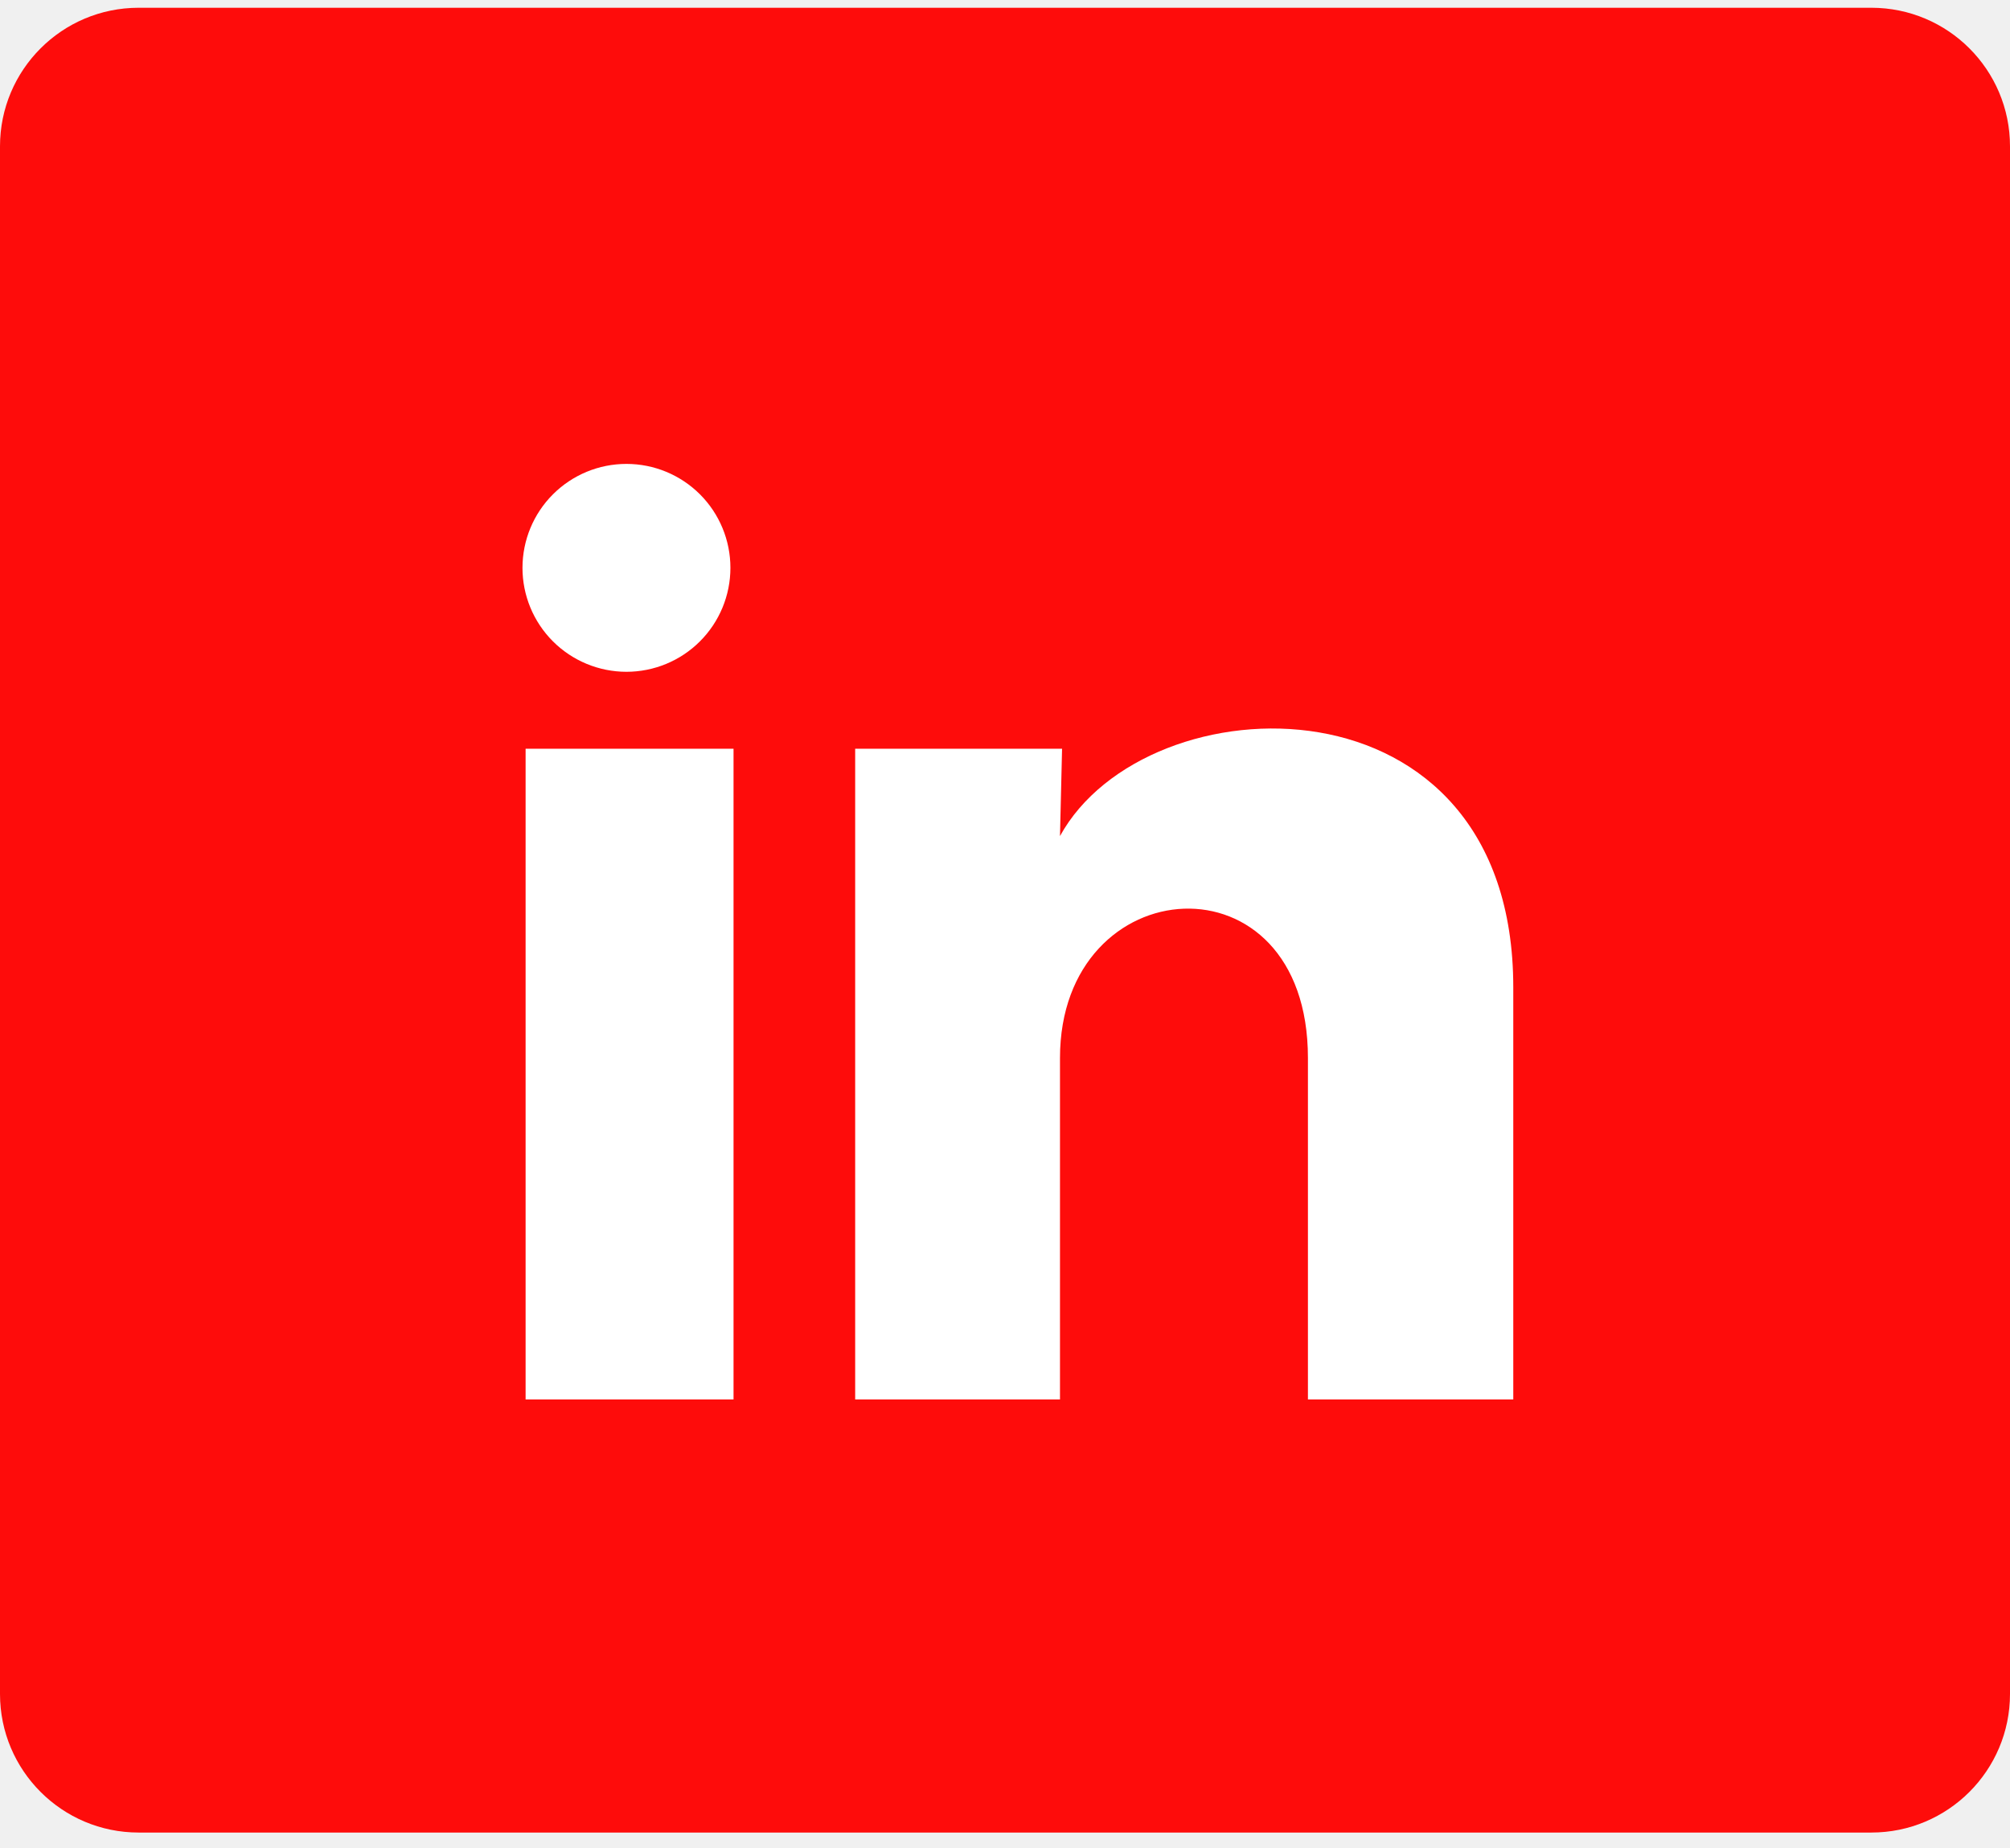
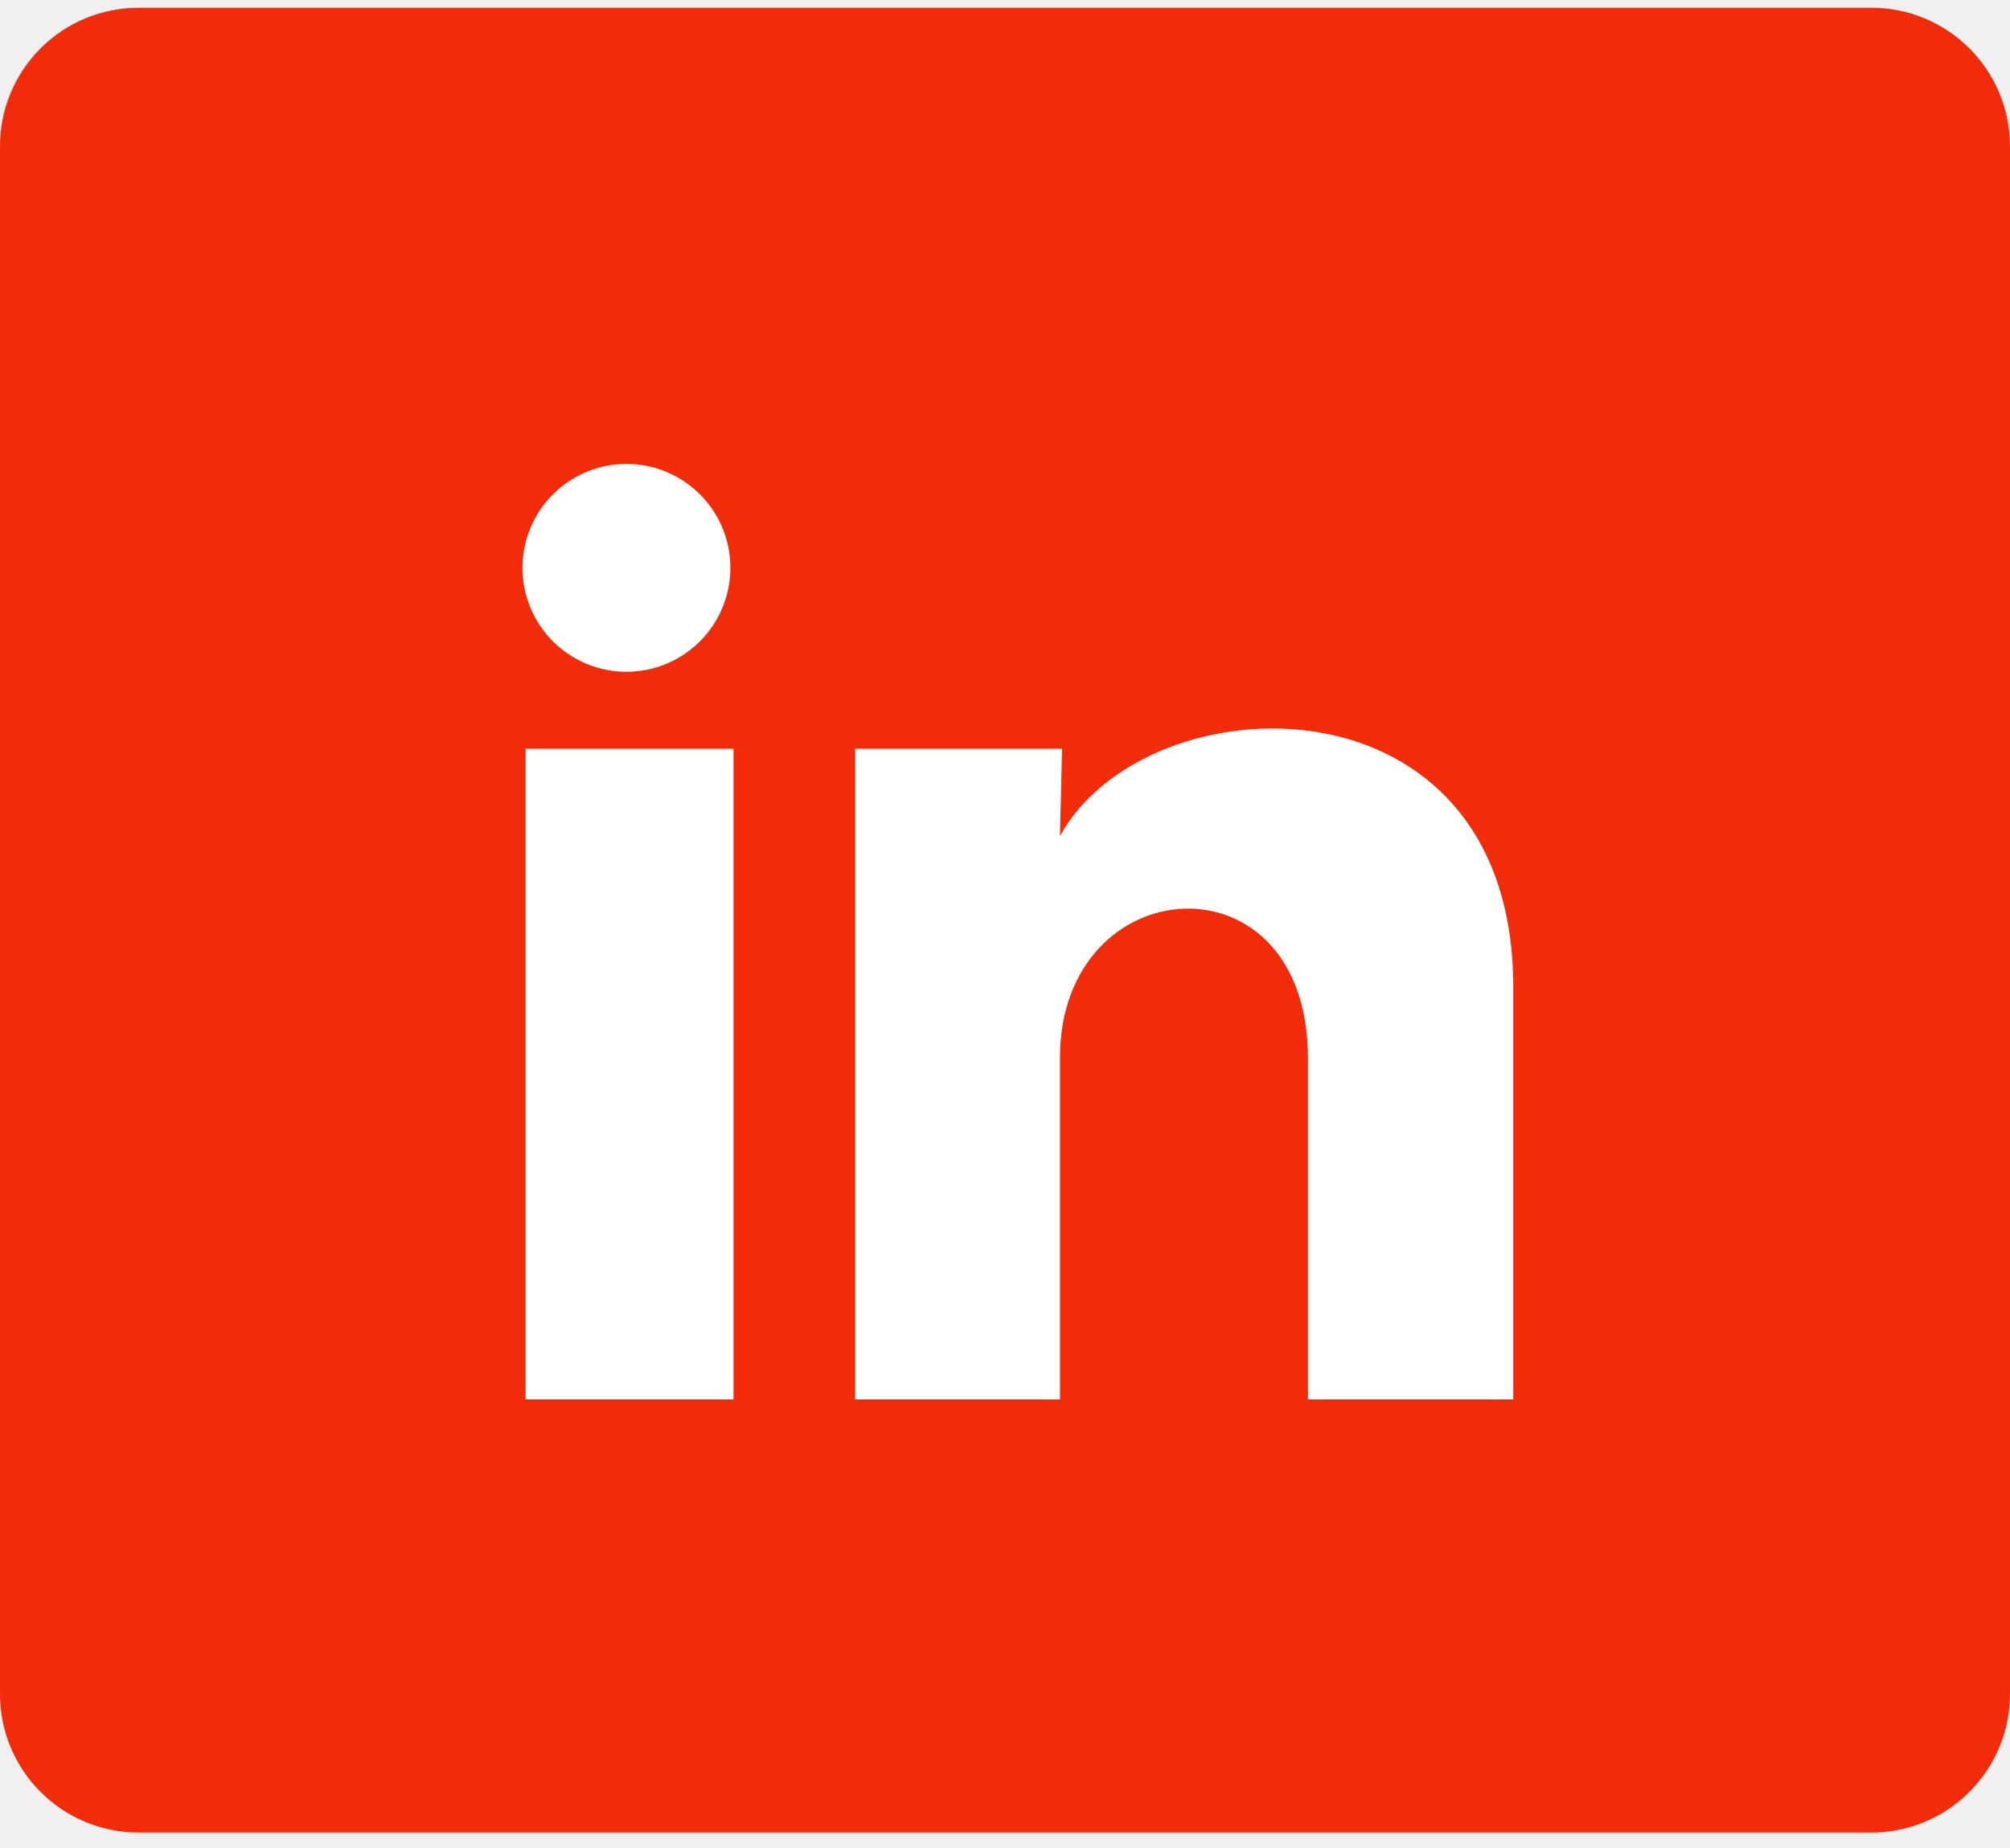
<svg xmlns="http://www.w3.org/2000/svg" width="87" height="80" viewBox="0 0 87 80" fill="none">
-   <rect y="0.336" width="87" height="79" rx="6" fill="#FE0C0B" />
+   <rect y="0.336" width="87" height="79" rx="6" fill="#f22b0a" />
  <path d="M31.615 24.586C31.614 25.779 31.14 26.924 30.295 27.767C29.451 28.611 28.306 29.084 27.113 29.084C25.919 29.083 24.775 28.608 23.931 27.764C23.088 26.92 22.614 25.775 22.615 24.581C22.616 23.388 23.09 22.243 23.935 21.4C24.779 20.556 25.924 20.083 27.117 20.084C28.311 20.084 29.455 20.559 30.299 21.403C31.142 22.247 31.616 23.392 31.615 24.586ZM31.75 32.416H22.75V60.586H31.75V32.416ZM45.97 32.416H37.015V60.586H45.88V45.803C45.88 37.568 56.612 36.803 56.612 45.803V60.586H65.5V42.743C65.5 28.861 49.615 29.378 45.88 36.196L45.97 32.416Z" fill="white" />
</svg>
